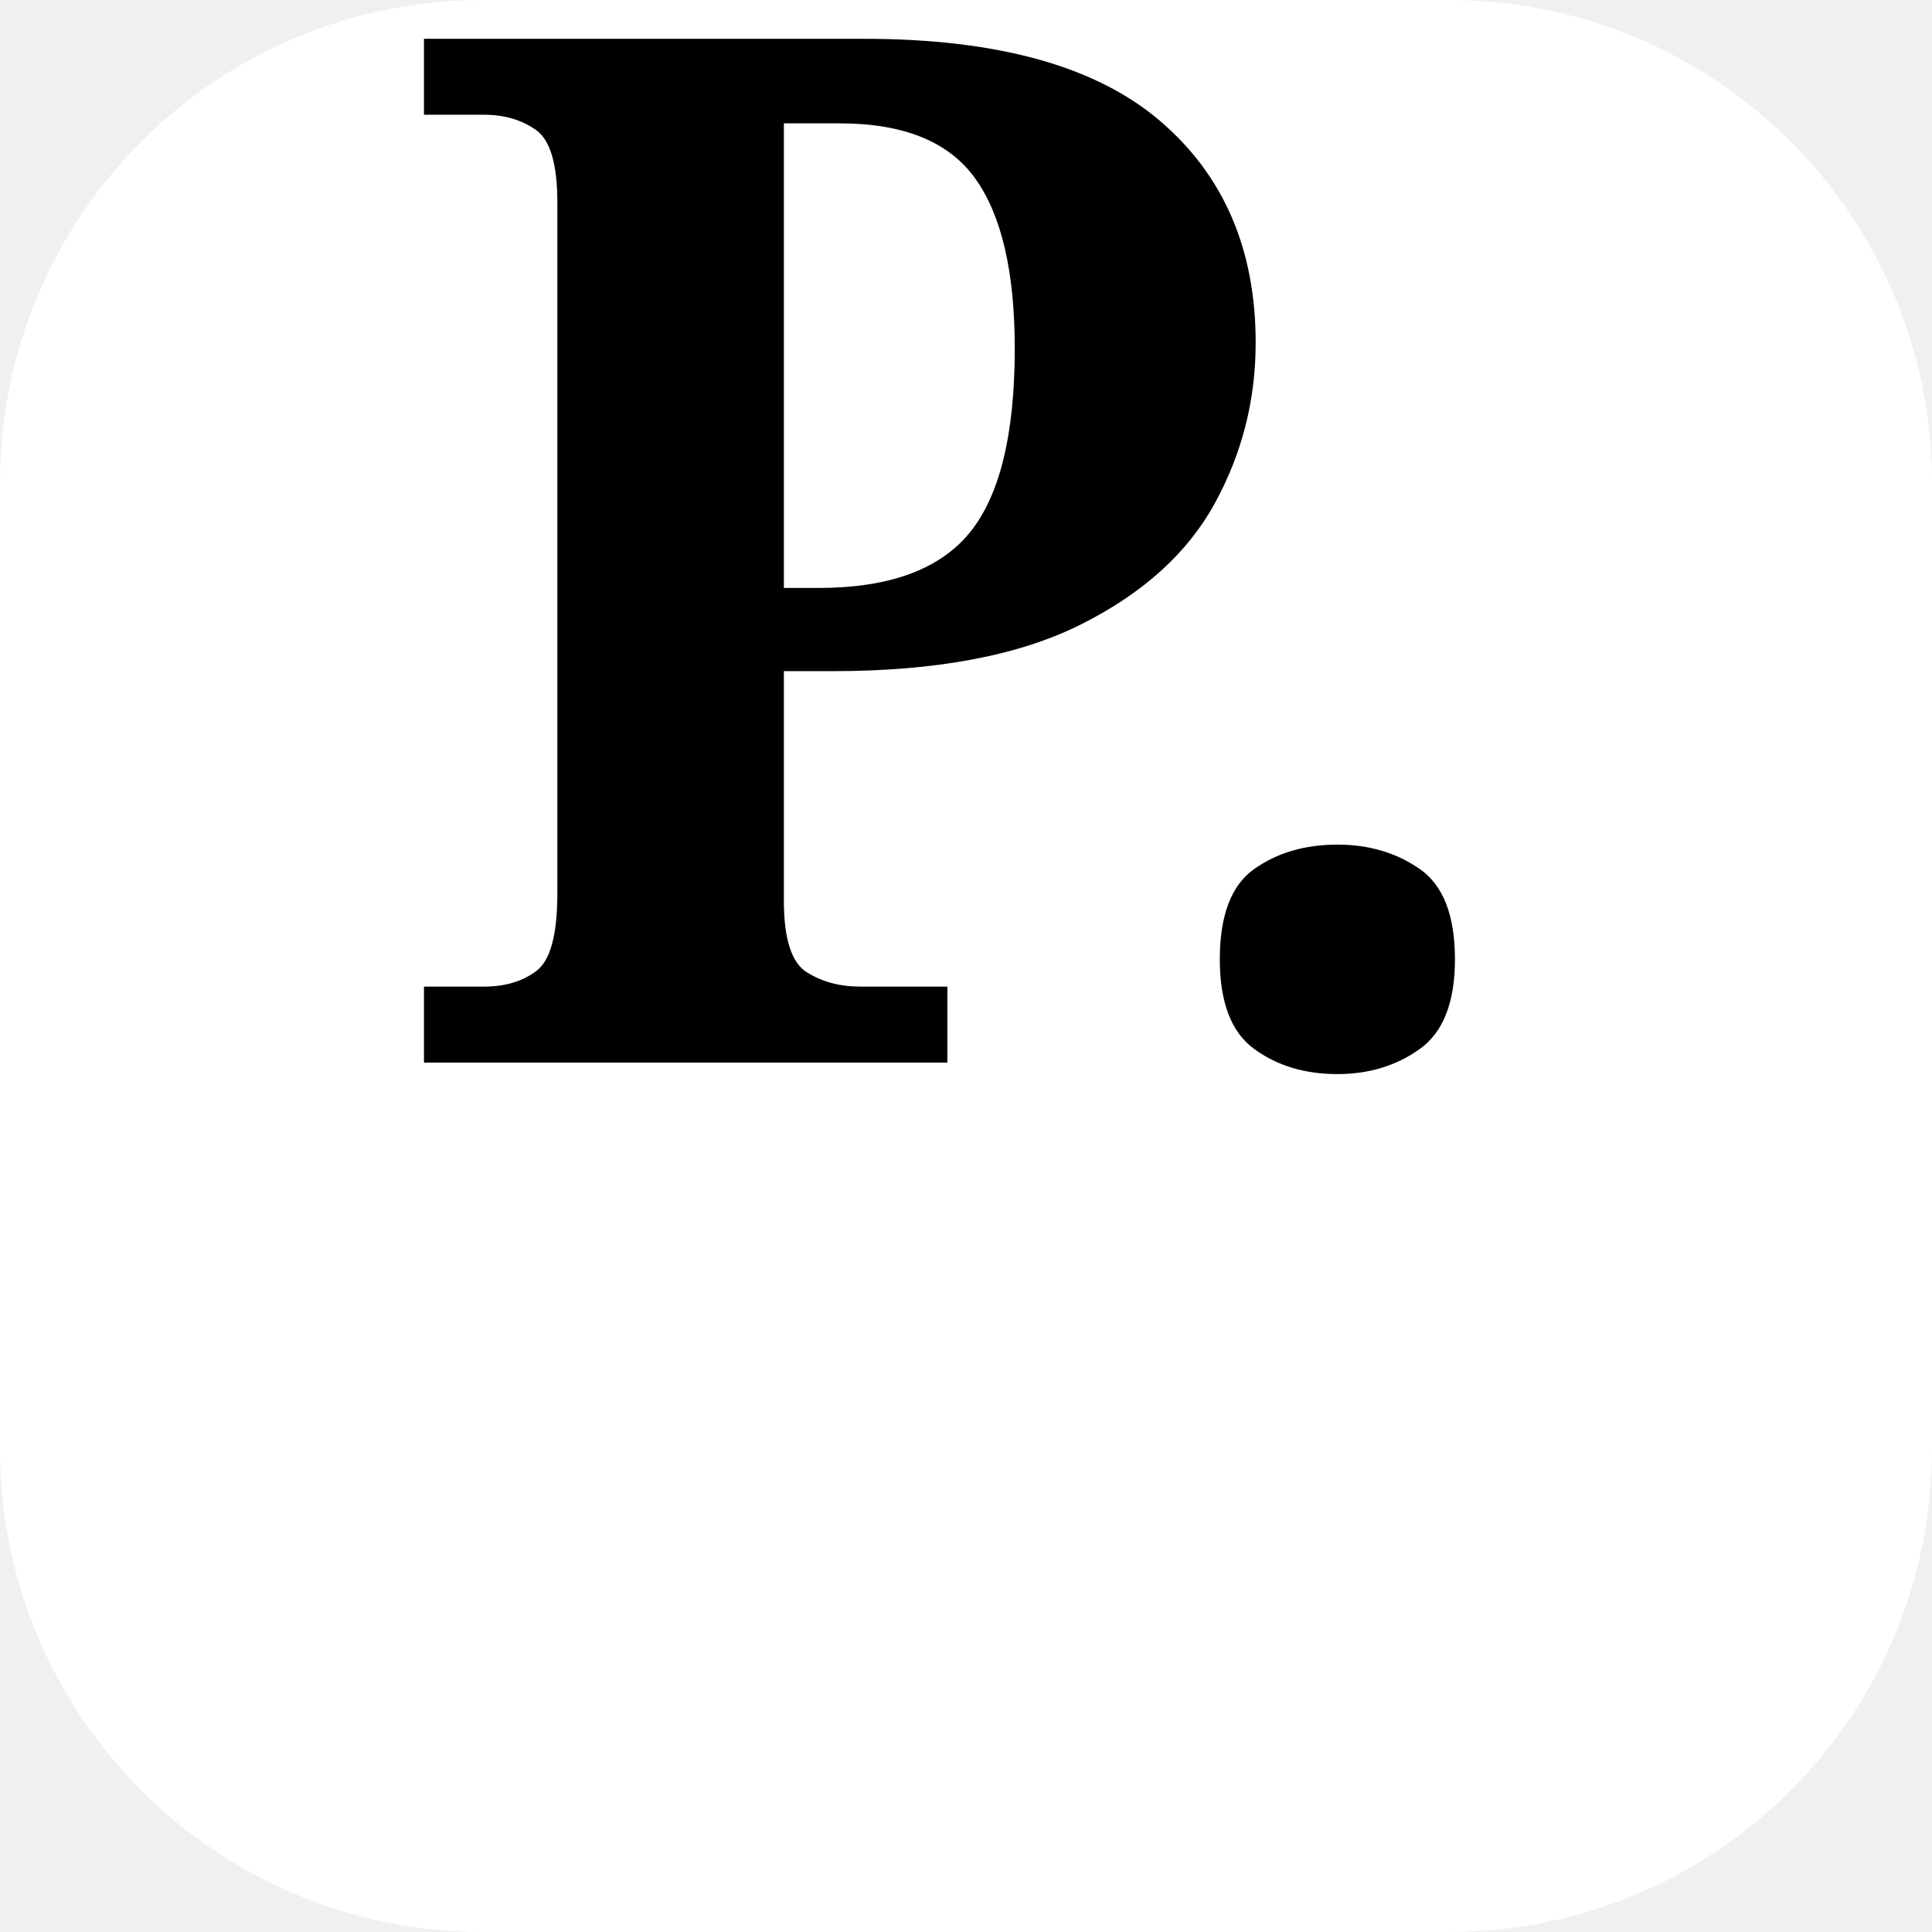
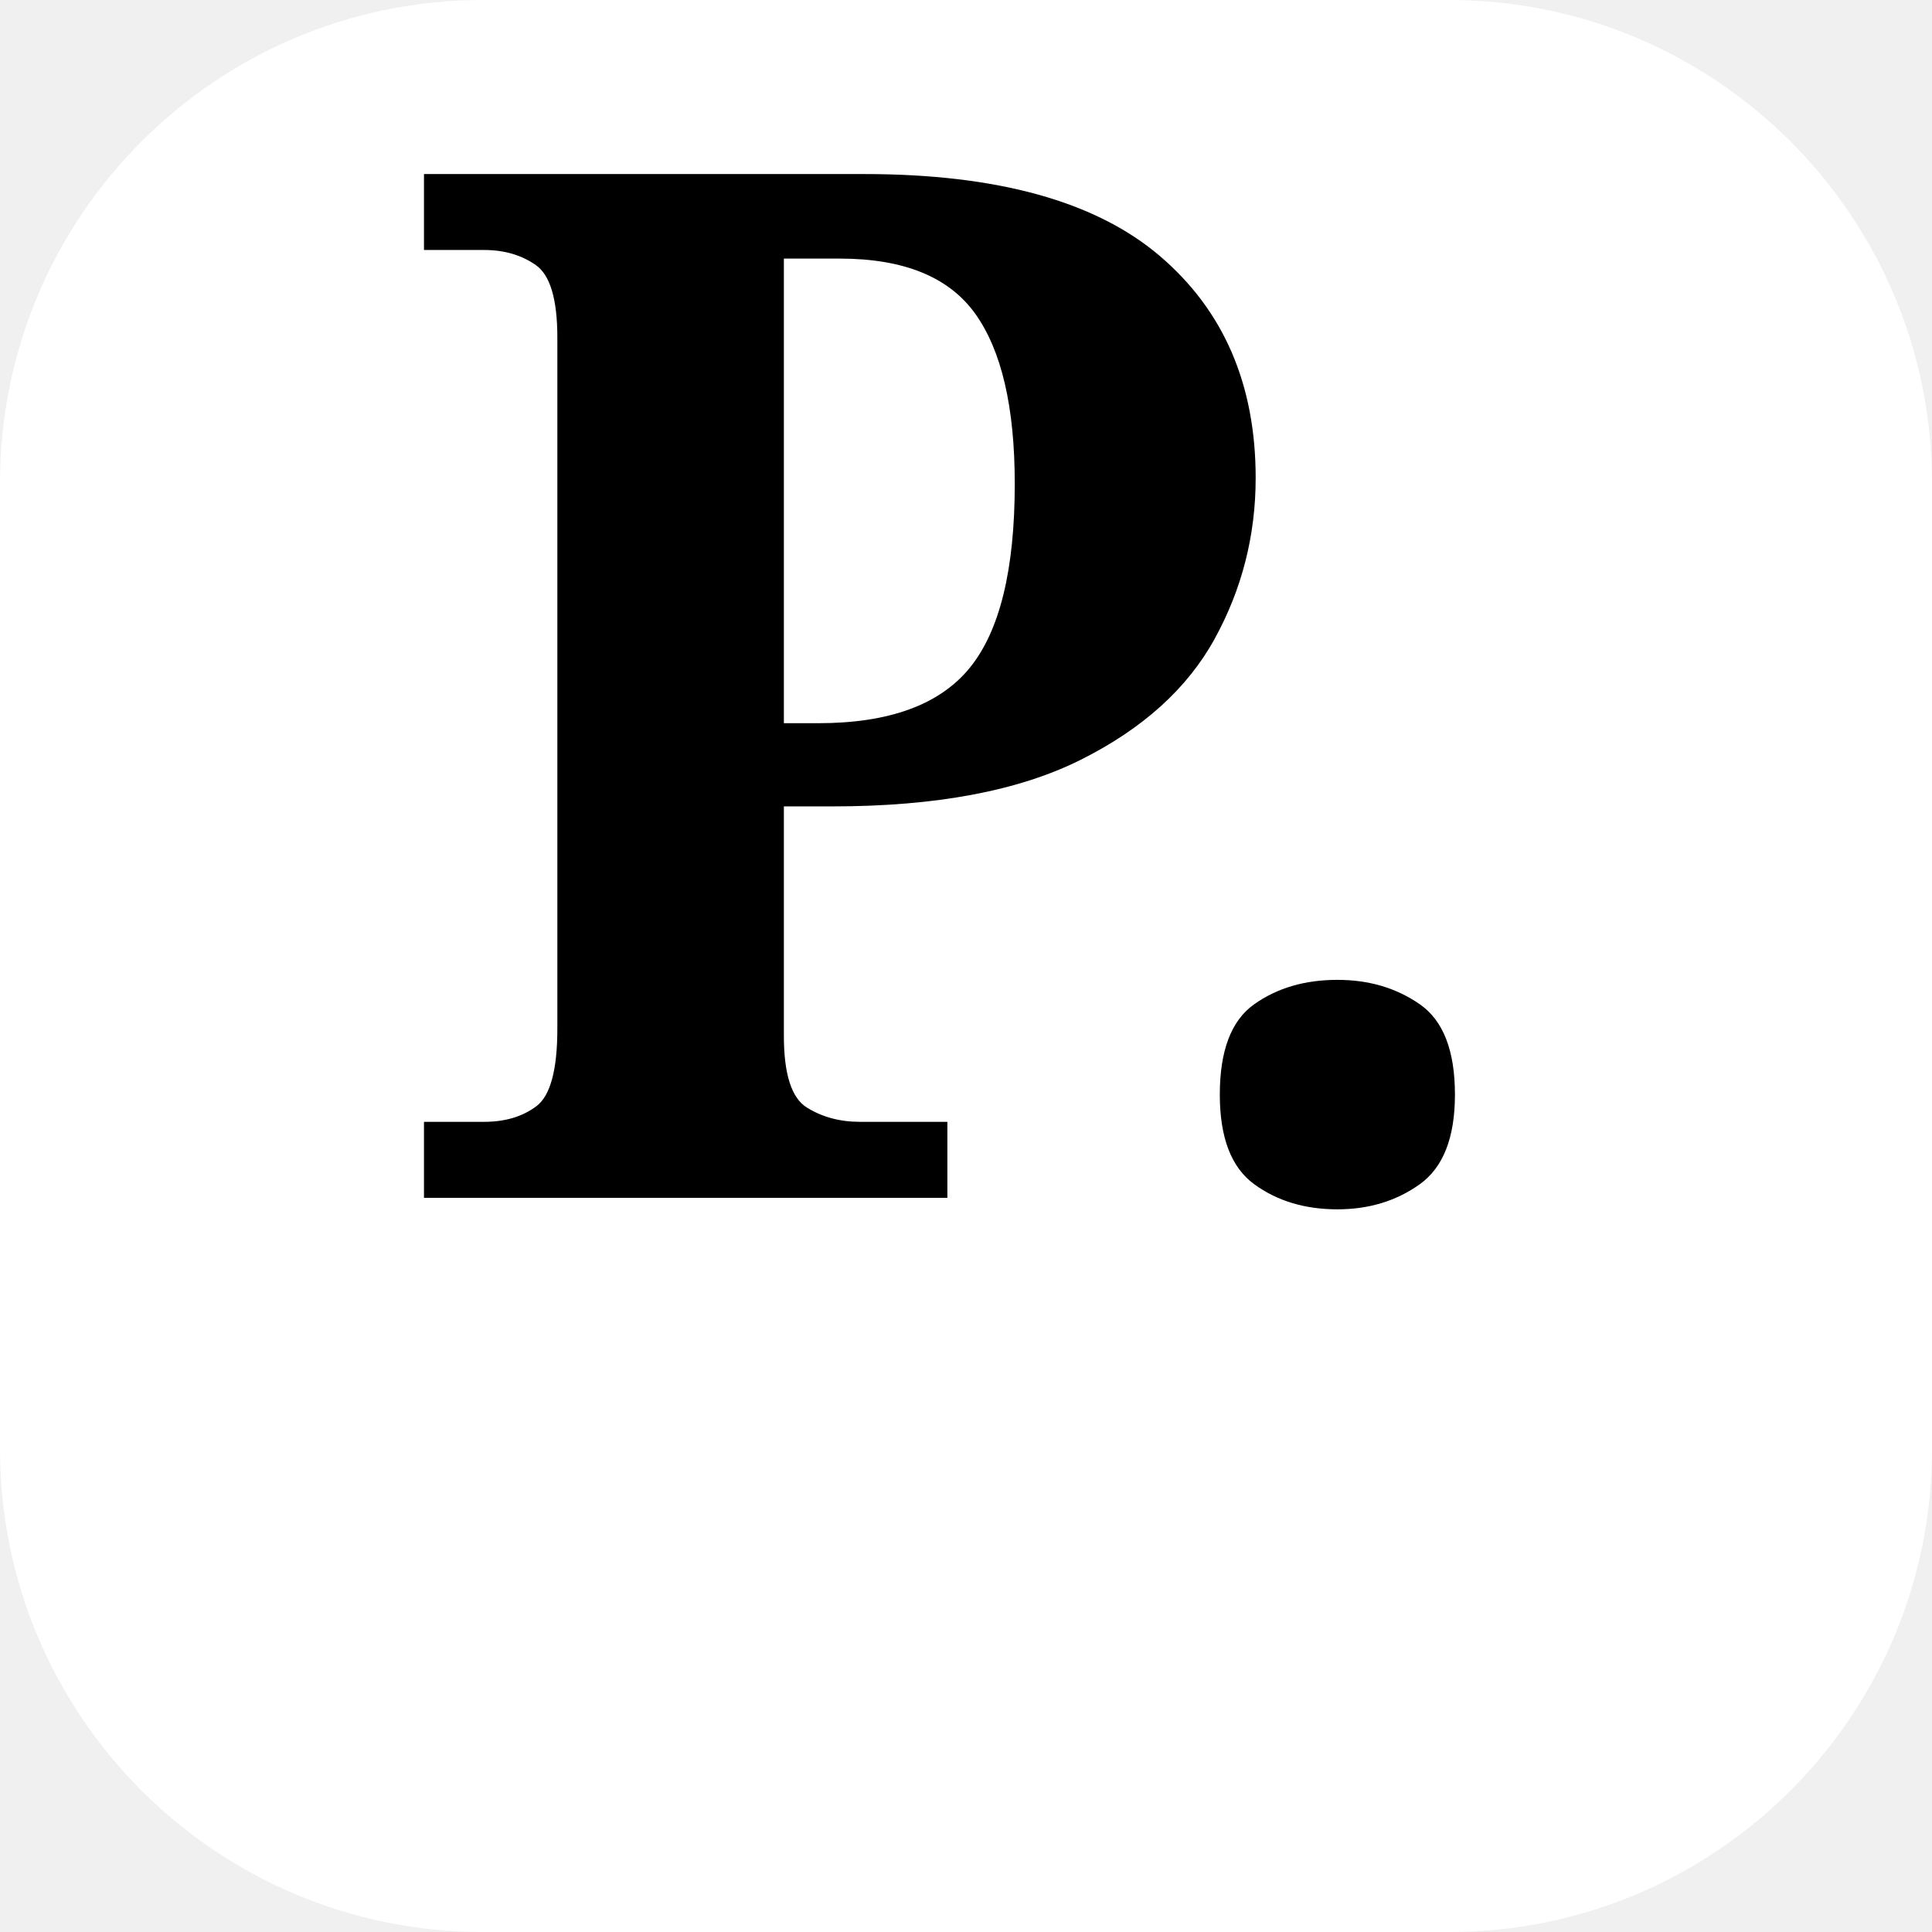
<svg xmlns="http://www.w3.org/2000/svg" viewBox="0 0 512 512">
  <rect width="512" height="512" rx="128" fill="#ffffff" />
-   <text x="50%" y="55%" font-family="Georgia, serif" font-size="380" font-weight="bold" fill="#000000" text-anchor="middle" alignment-baseline="middle">P.</text>
+   <text x="50%" y="62%" font-family="Georgia, serif" font-size="380" font-weight="bold" fill="#000000" text-anchor="middle">P.</text>
</svg>
